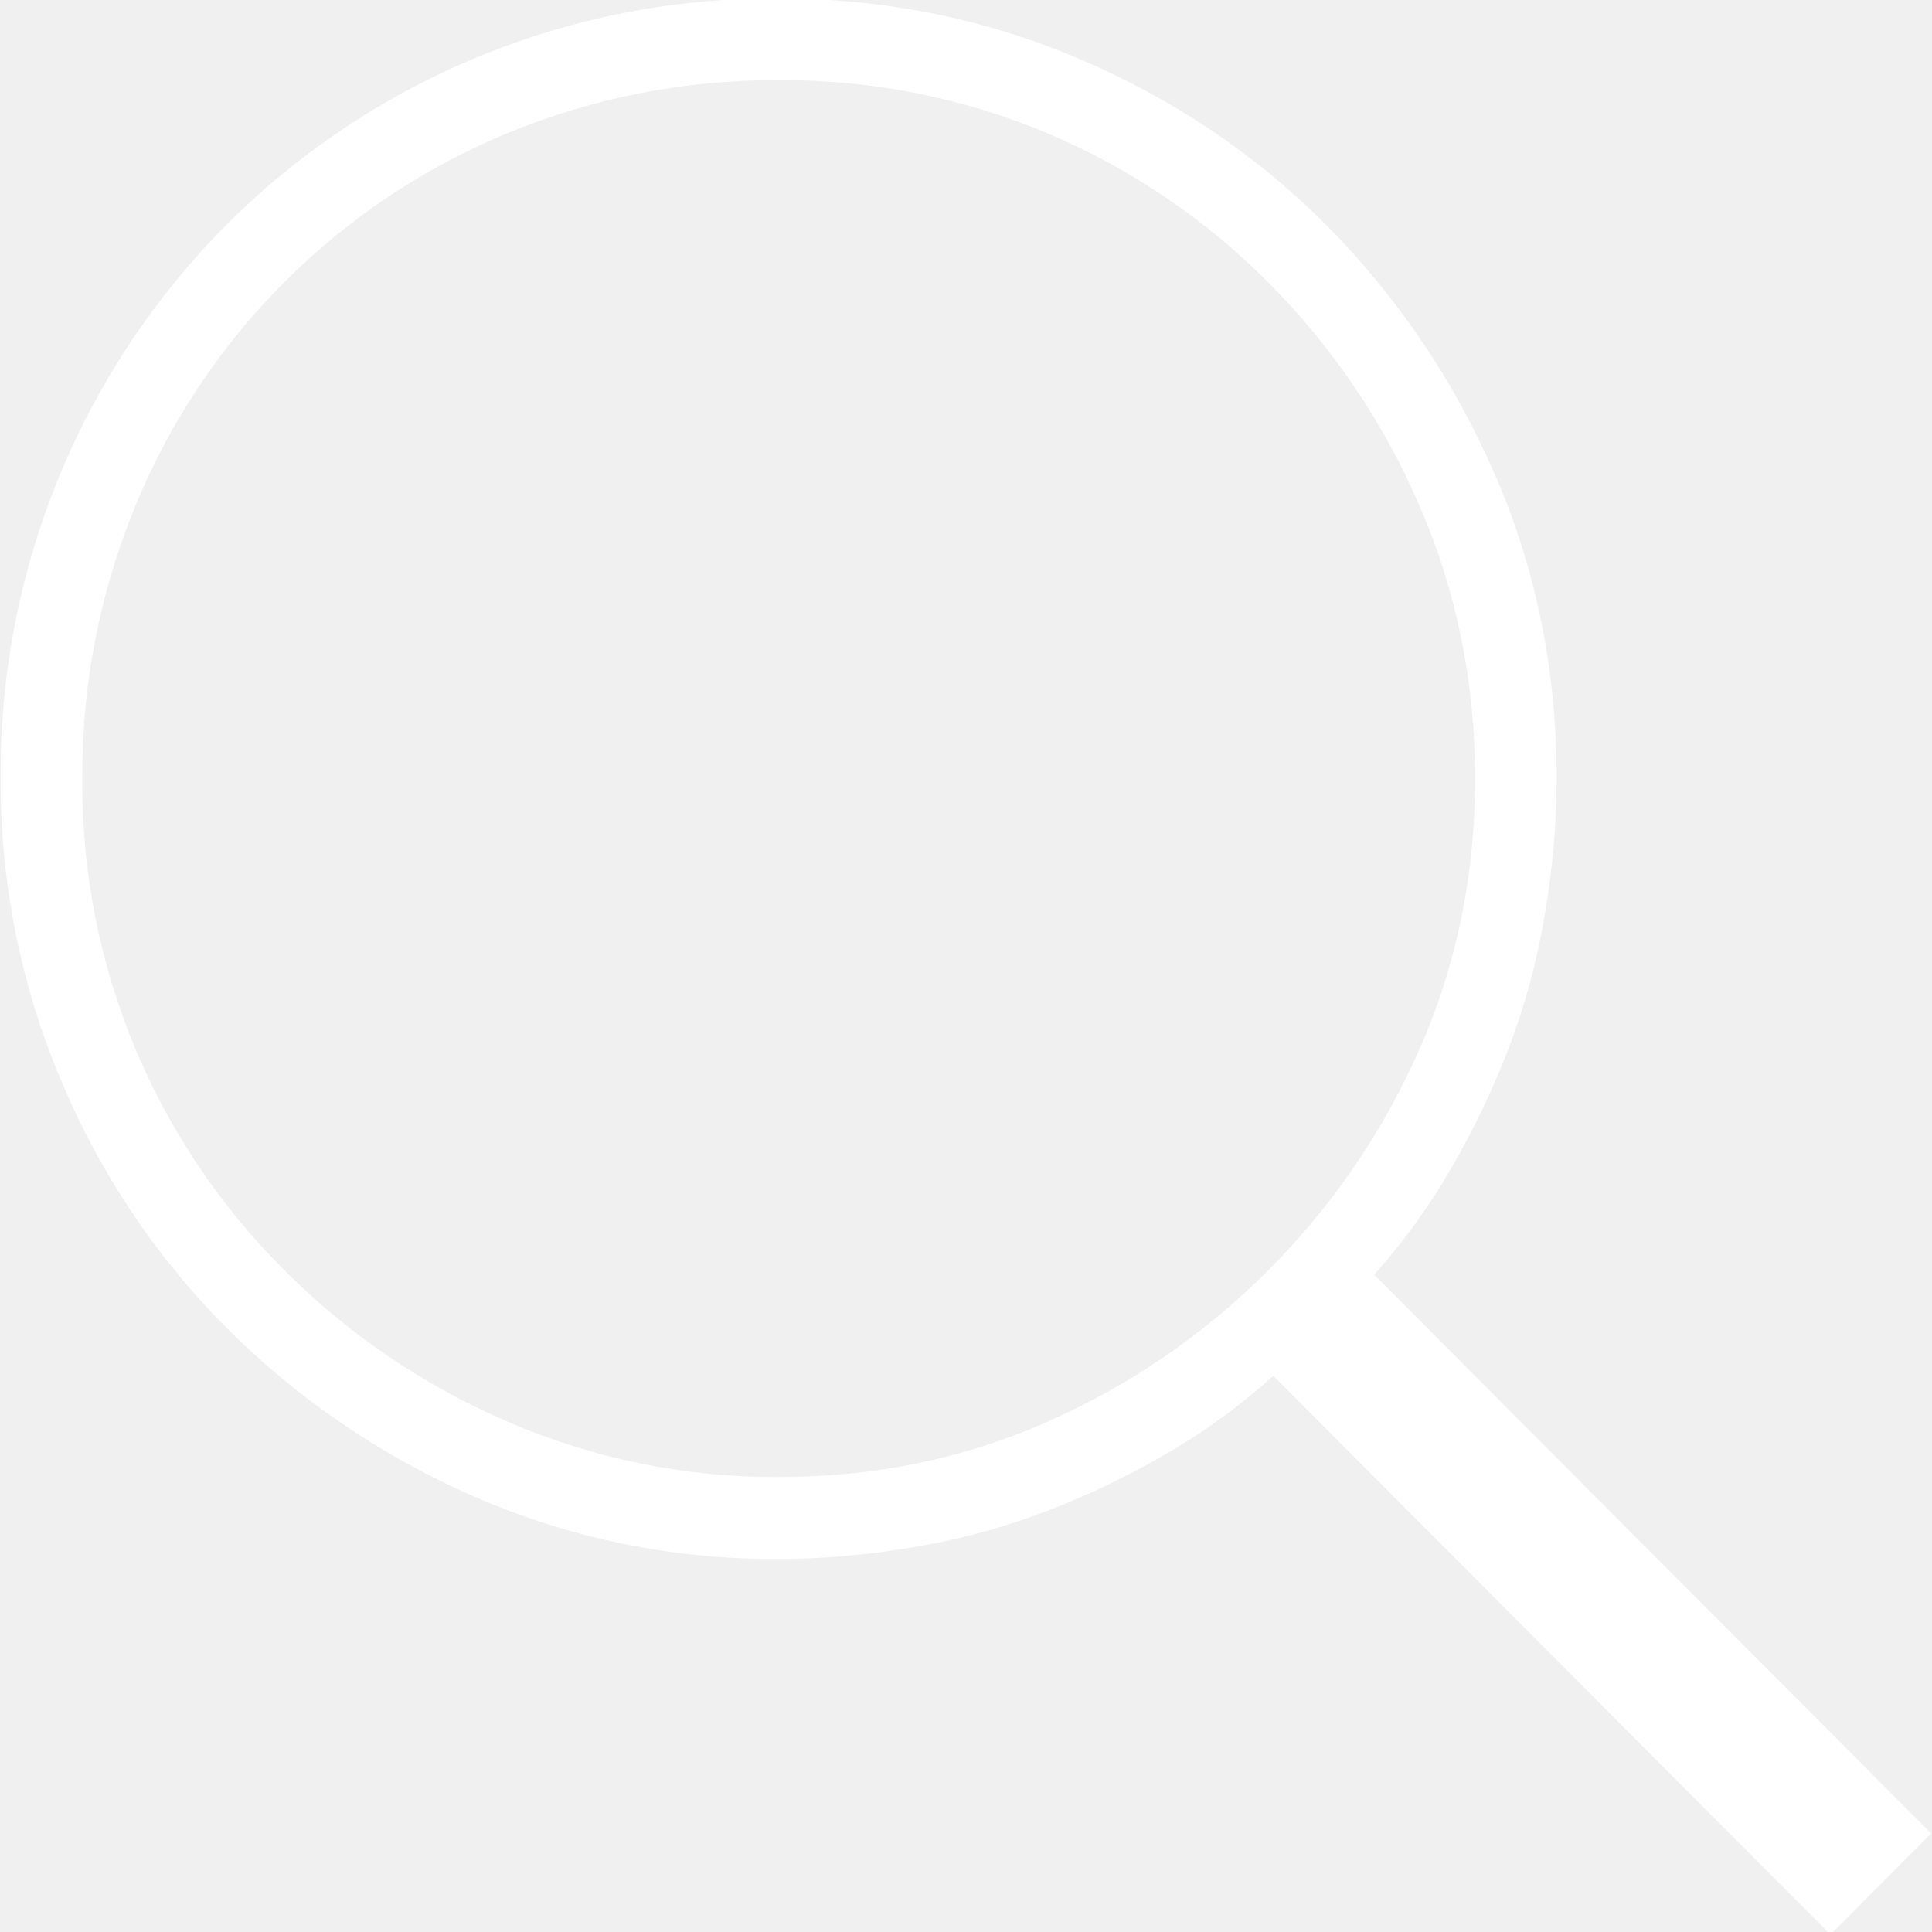
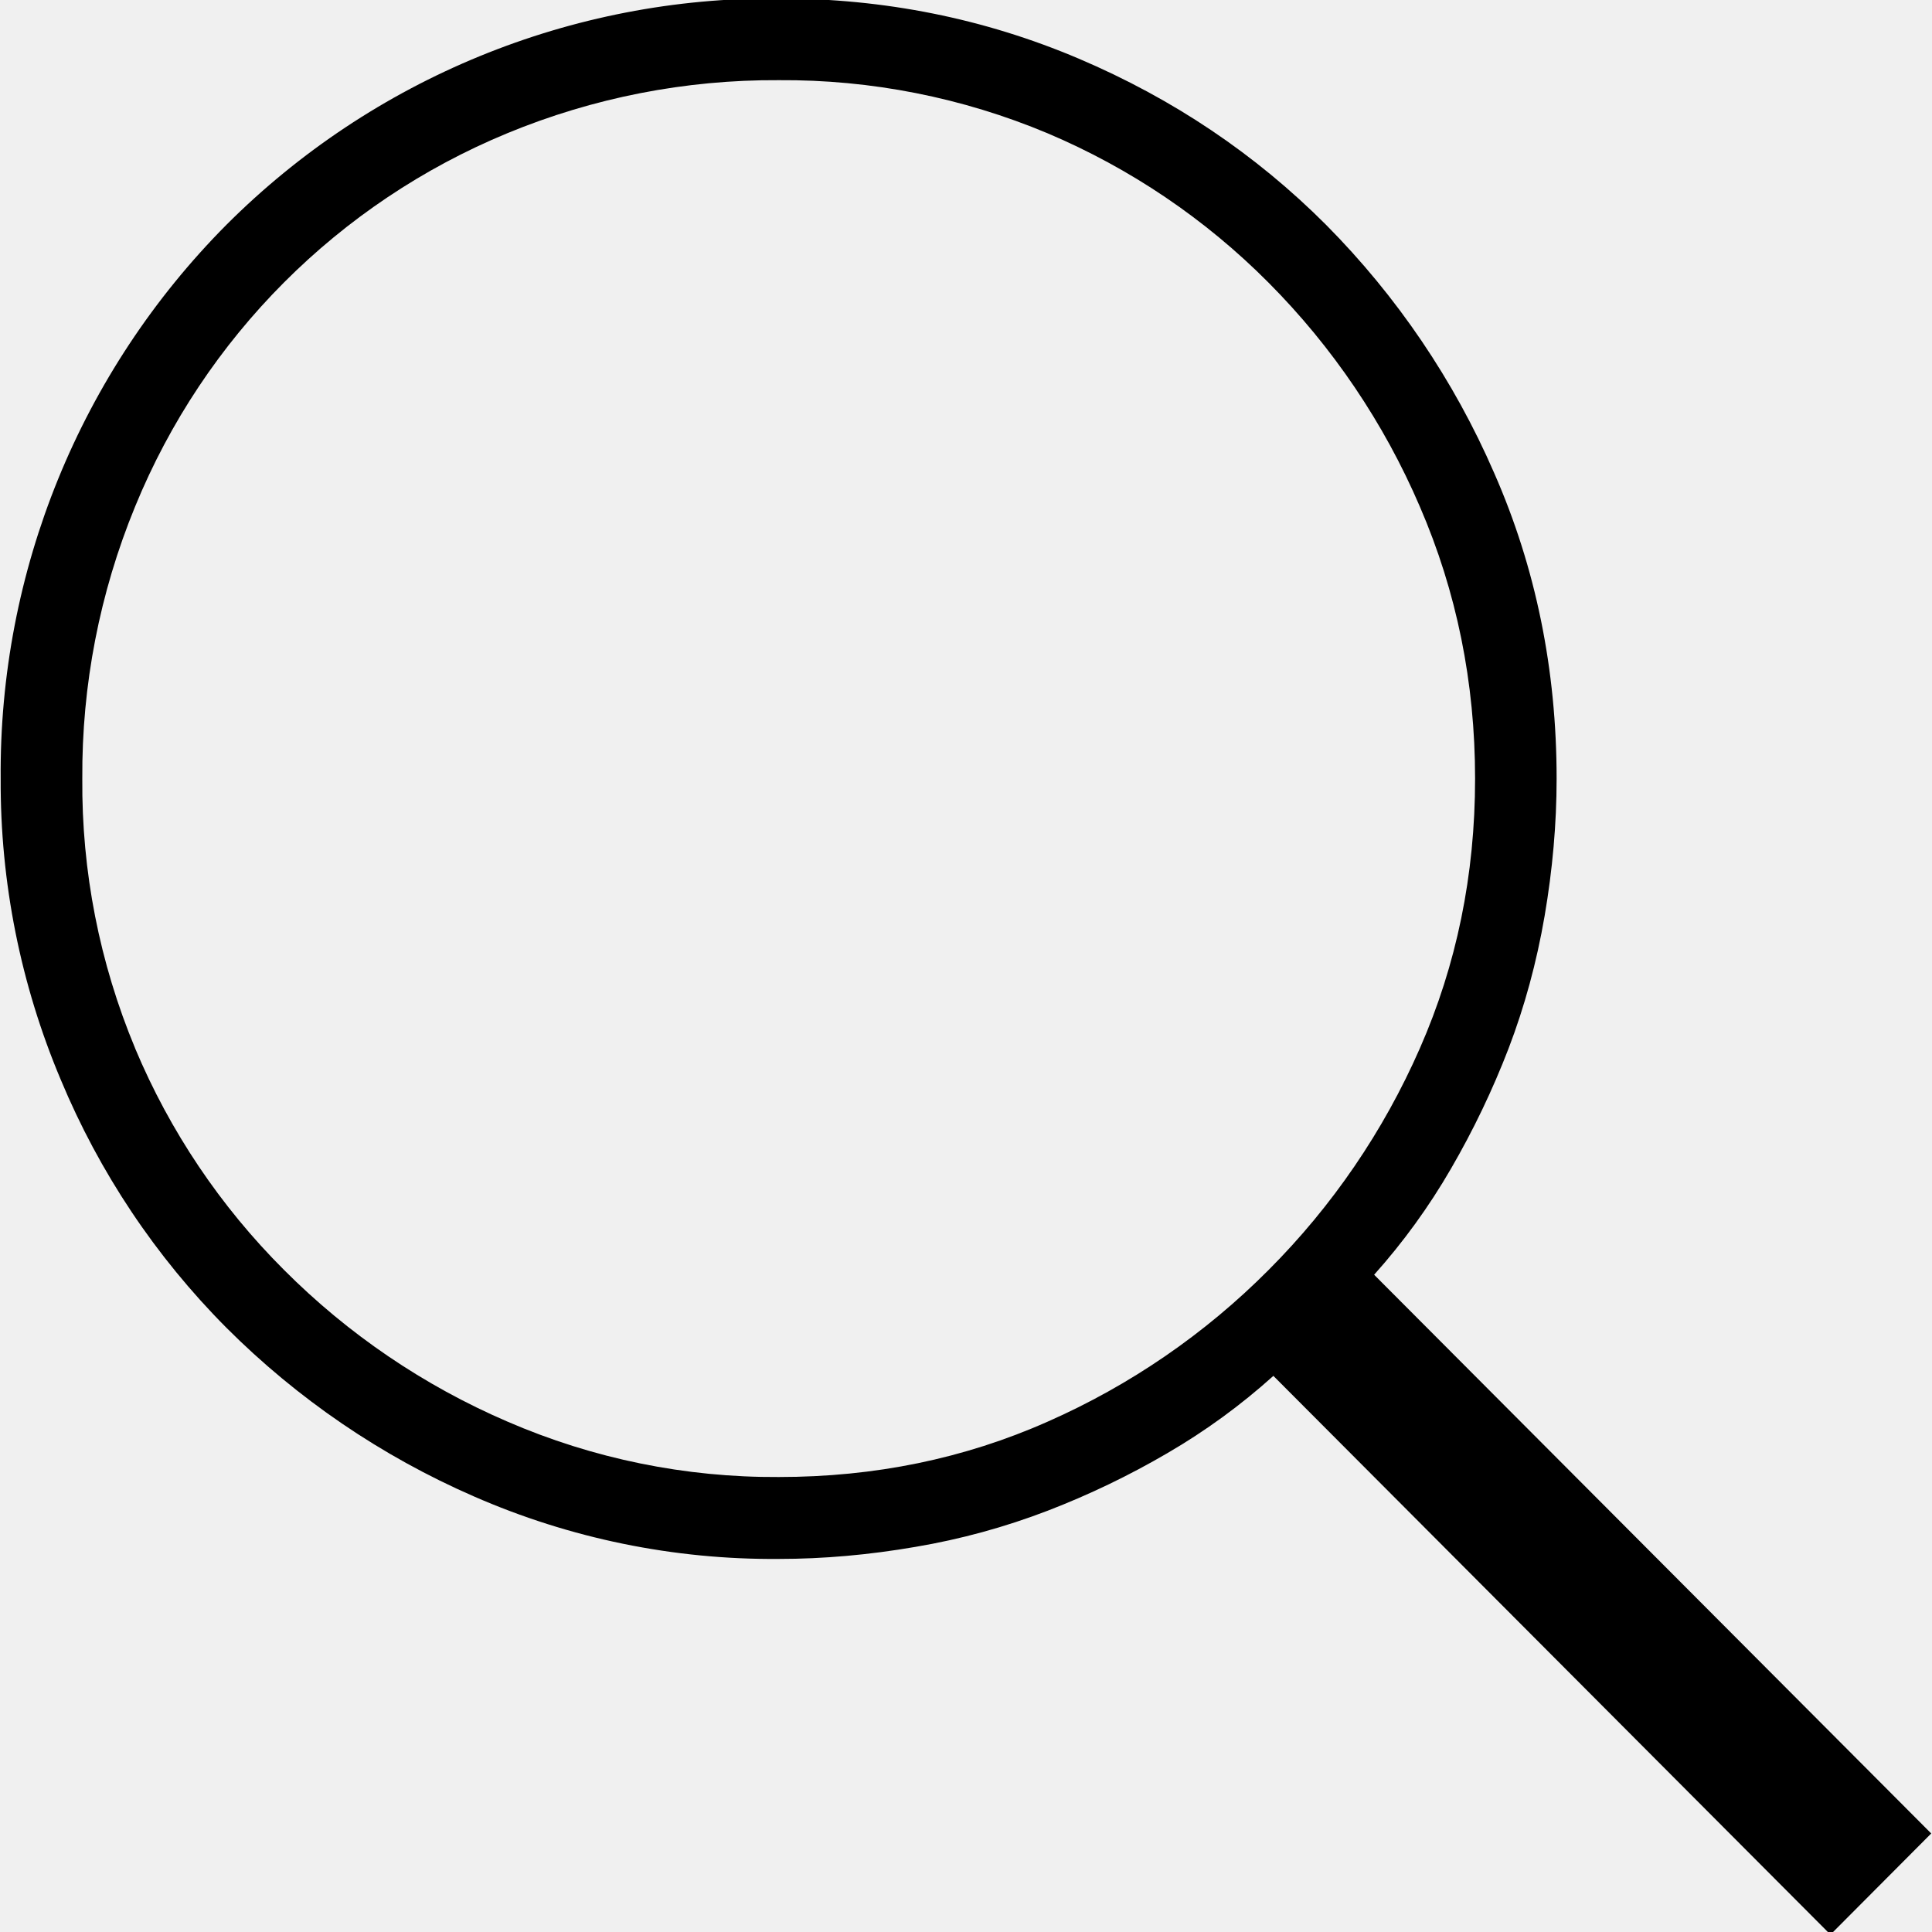
<svg xmlns="http://www.w3.org/2000/svg" width="20" height="20" viewBox="0 0 20 20">
  <g>
    <g>
-       <path fill="#fff" d="M18.949 20.027l-5.767-5.784a6.59 6.59 0 0 1-1.094.798 8.525 8.525 0 0 1-1.243.598 7.125 7.125 0 0 1-1.367.374c-.481.083-.953.125-1.417.125a7.716 7.716 0 0 1-3.157-.648 8.32 8.32 0 0 1-2.56-1.745 8.001 8.001 0 0 1-1.715-2.568 7.912 7.912 0 0 1-.622-3.116 8.041 8.041 0 0 1 2.337-5.734A7.998 7.998 0 0 1 8.06-.016c1.094 0 2.13.208 3.107.623.978.416 1.831.99 2.56 1.72a8.387 8.387 0 0 1 1.74 2.568c.431.98.647 2.036.647 3.166 0 .466-.042.94-.124 1.42-.083.483-.208.94-.373 1.372a8.704 8.704 0 0 1-.597 1.246 6.604 6.604 0 0 1-.795 1.097l5.767 5.784zm-17.55-9.174a7.144 7.144 0 0 0 1.541 2.293 7.386 7.386 0 0 0 2.312 1.57 6.959 6.959 0 0 0 2.81.574c.993 0 1.92-.19 2.783-.573a7.485 7.485 0 0 0 2.287-1.57 7.518 7.518 0 0 0 1.566-2.294c.38-.864.572-1.795.572-2.792 0-.997-.191-1.936-.572-2.817a7.448 7.448 0 0 0-1.566-2.318 7.158 7.158 0 0 0-2.287-1.546A7.06 7.06 0 0 0 8.061.83a7.24 7.24 0 0 0-2.809.549 7.087 7.087 0 0 0-3.853 3.864 7.283 7.283 0 0 0-.547 2.817 7.1 7.1 0 0 0 .547 2.792z" />
+       <path d="M18.949 20.027l-5.767-5.784a6.59 6.59 0 0 1-1.094.798 8.525 8.525 0 0 1-1.243.598 7.125 7.125 0 0 1-1.367.374c-.481.083-.953.125-1.417.125a7.716 7.716 0 0 1-3.157-.648 8.32 8.32 0 0 1-2.56-1.745 8.001 8.001 0 0 1-1.715-2.568 7.912 7.912 0 0 1-.622-3.116 8.041 8.041 0 0 1 2.337-5.734A7.998 7.998 0 0 1 8.06-.016c1.094 0 2.13.208 3.107.623.978.416 1.831.99 2.56 1.72a8.387 8.387 0 0 1 1.74 2.568c.431.98.647 2.036.647 3.166 0 .466-.042.94-.124 1.42-.083.483-.208.94-.373 1.372a8.704 8.704 0 0 1-.597 1.246 6.604 6.604 0 0 1-.795 1.097l5.767 5.784zm-17.55-9.174a7.144 7.144 0 0 0 1.541 2.293 7.386 7.386 0 0 0 2.312 1.57 6.959 6.959 0 0 0 2.81.574c.993 0 1.92-.19 2.783-.573a7.485 7.485 0 0 0 2.287-1.57 7.518 7.518 0 0 0 1.566-2.294c.38-.864.572-1.795.572-2.792 0-.997-.191-1.936-.572-2.817a7.448 7.448 0 0 0-1.566-2.318 7.158 7.158 0 0 0-2.287-1.546A7.06 7.06 0 0 0 8.061.83a7.24 7.24 0 0 0-2.809.549 7.087 7.087 0 0 0-3.853 3.864 7.283 7.283 0 0 0-.547 2.817 7.1 7.1 0 0 0 .547 2.792z" />
    </g>
  </g>
</svg>
